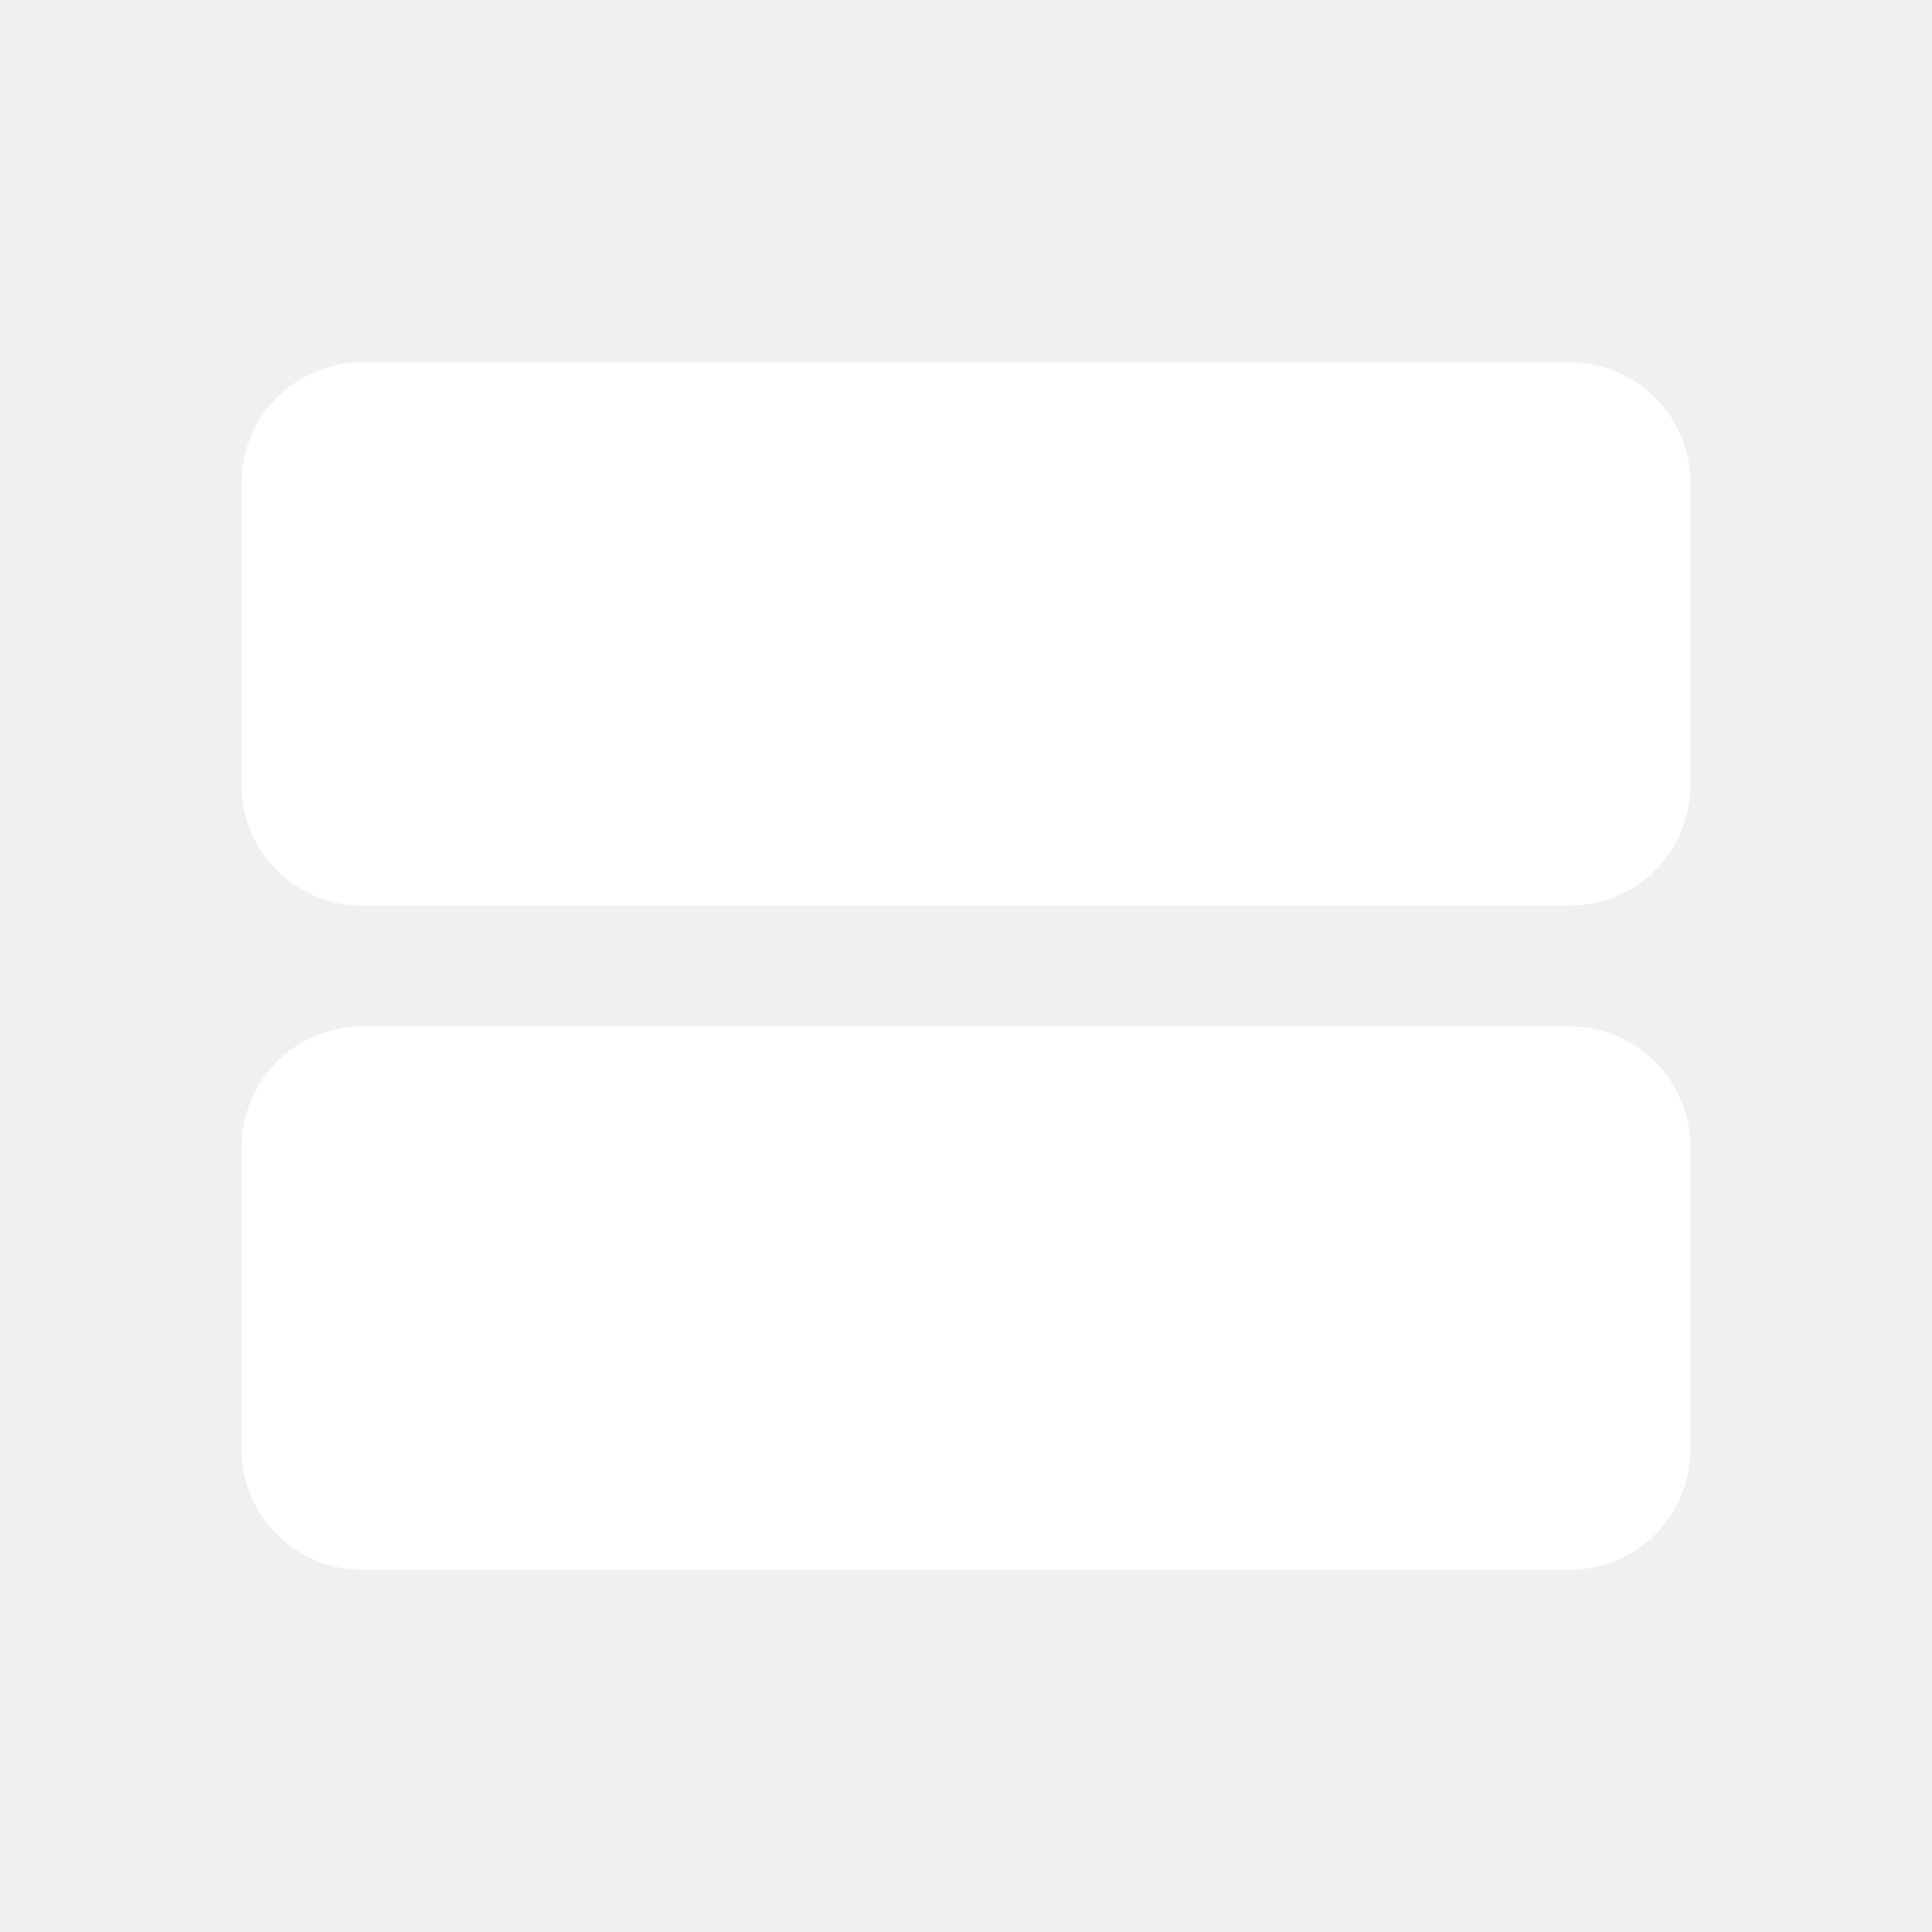
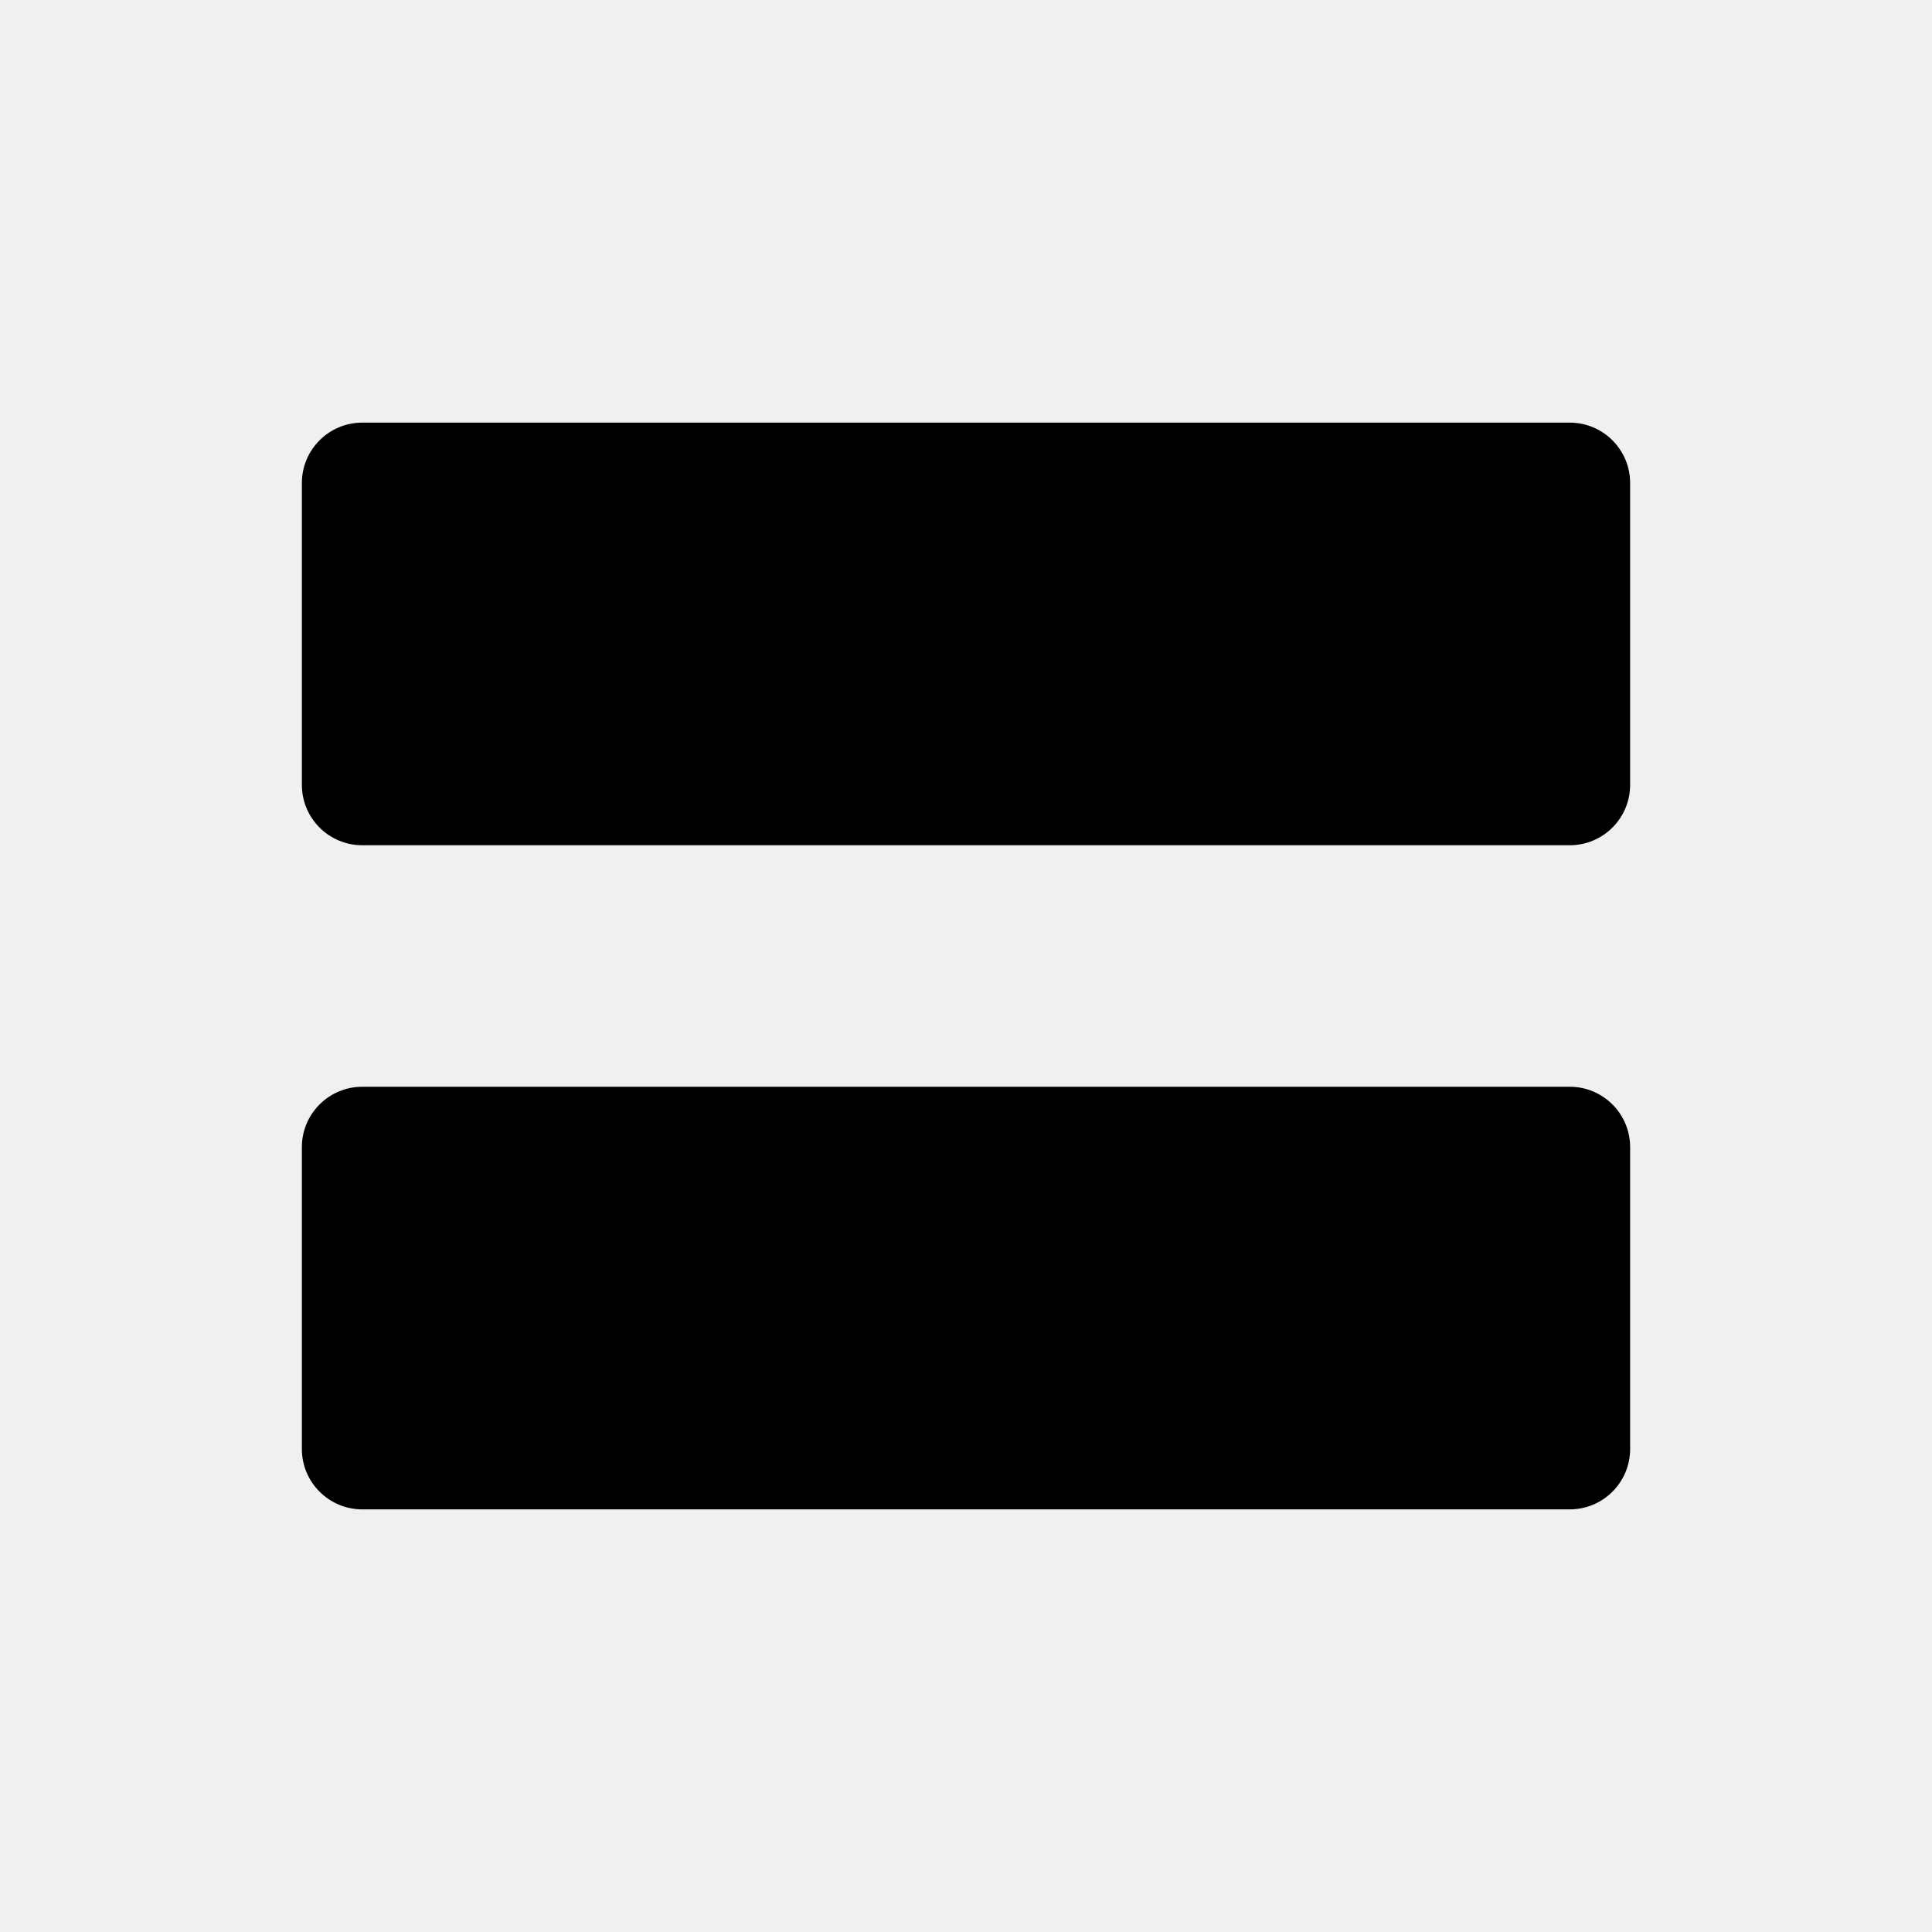
- <svg xmlns="http://www.w3.org/2000/svg" width="32" height="32" viewBox="0 0 32 32" stroke="white" fill="white">
+ <svg xmlns="http://www.w3.org/2000/svg" width="32" height="32" viewBox="0 0 32 32" stroke="none" fill="currentColor">
  <path d="M26 18H6C5.448 18 5 18.448 5 19V24C5 24.552 5.448 25 6 25H26C26.552 25 27 24.552 27 24V19C27 18.448 26.552 18 26 18Z" stroke="inherit" stroke-width="2" stroke-linecap="round" stroke-linejoin="round" />
  <path d="M26 7H6C5.448 7 5 7.448 5 8V13C5 13.552 5.448 14 6 14H26C26.552 14 27 13.552 27 13V8C27 7.448 26.552 7 26 7Z" stroke="inherit" stroke-width="2" stroke-linecap="round" stroke-linejoin="round" />
</svg>
